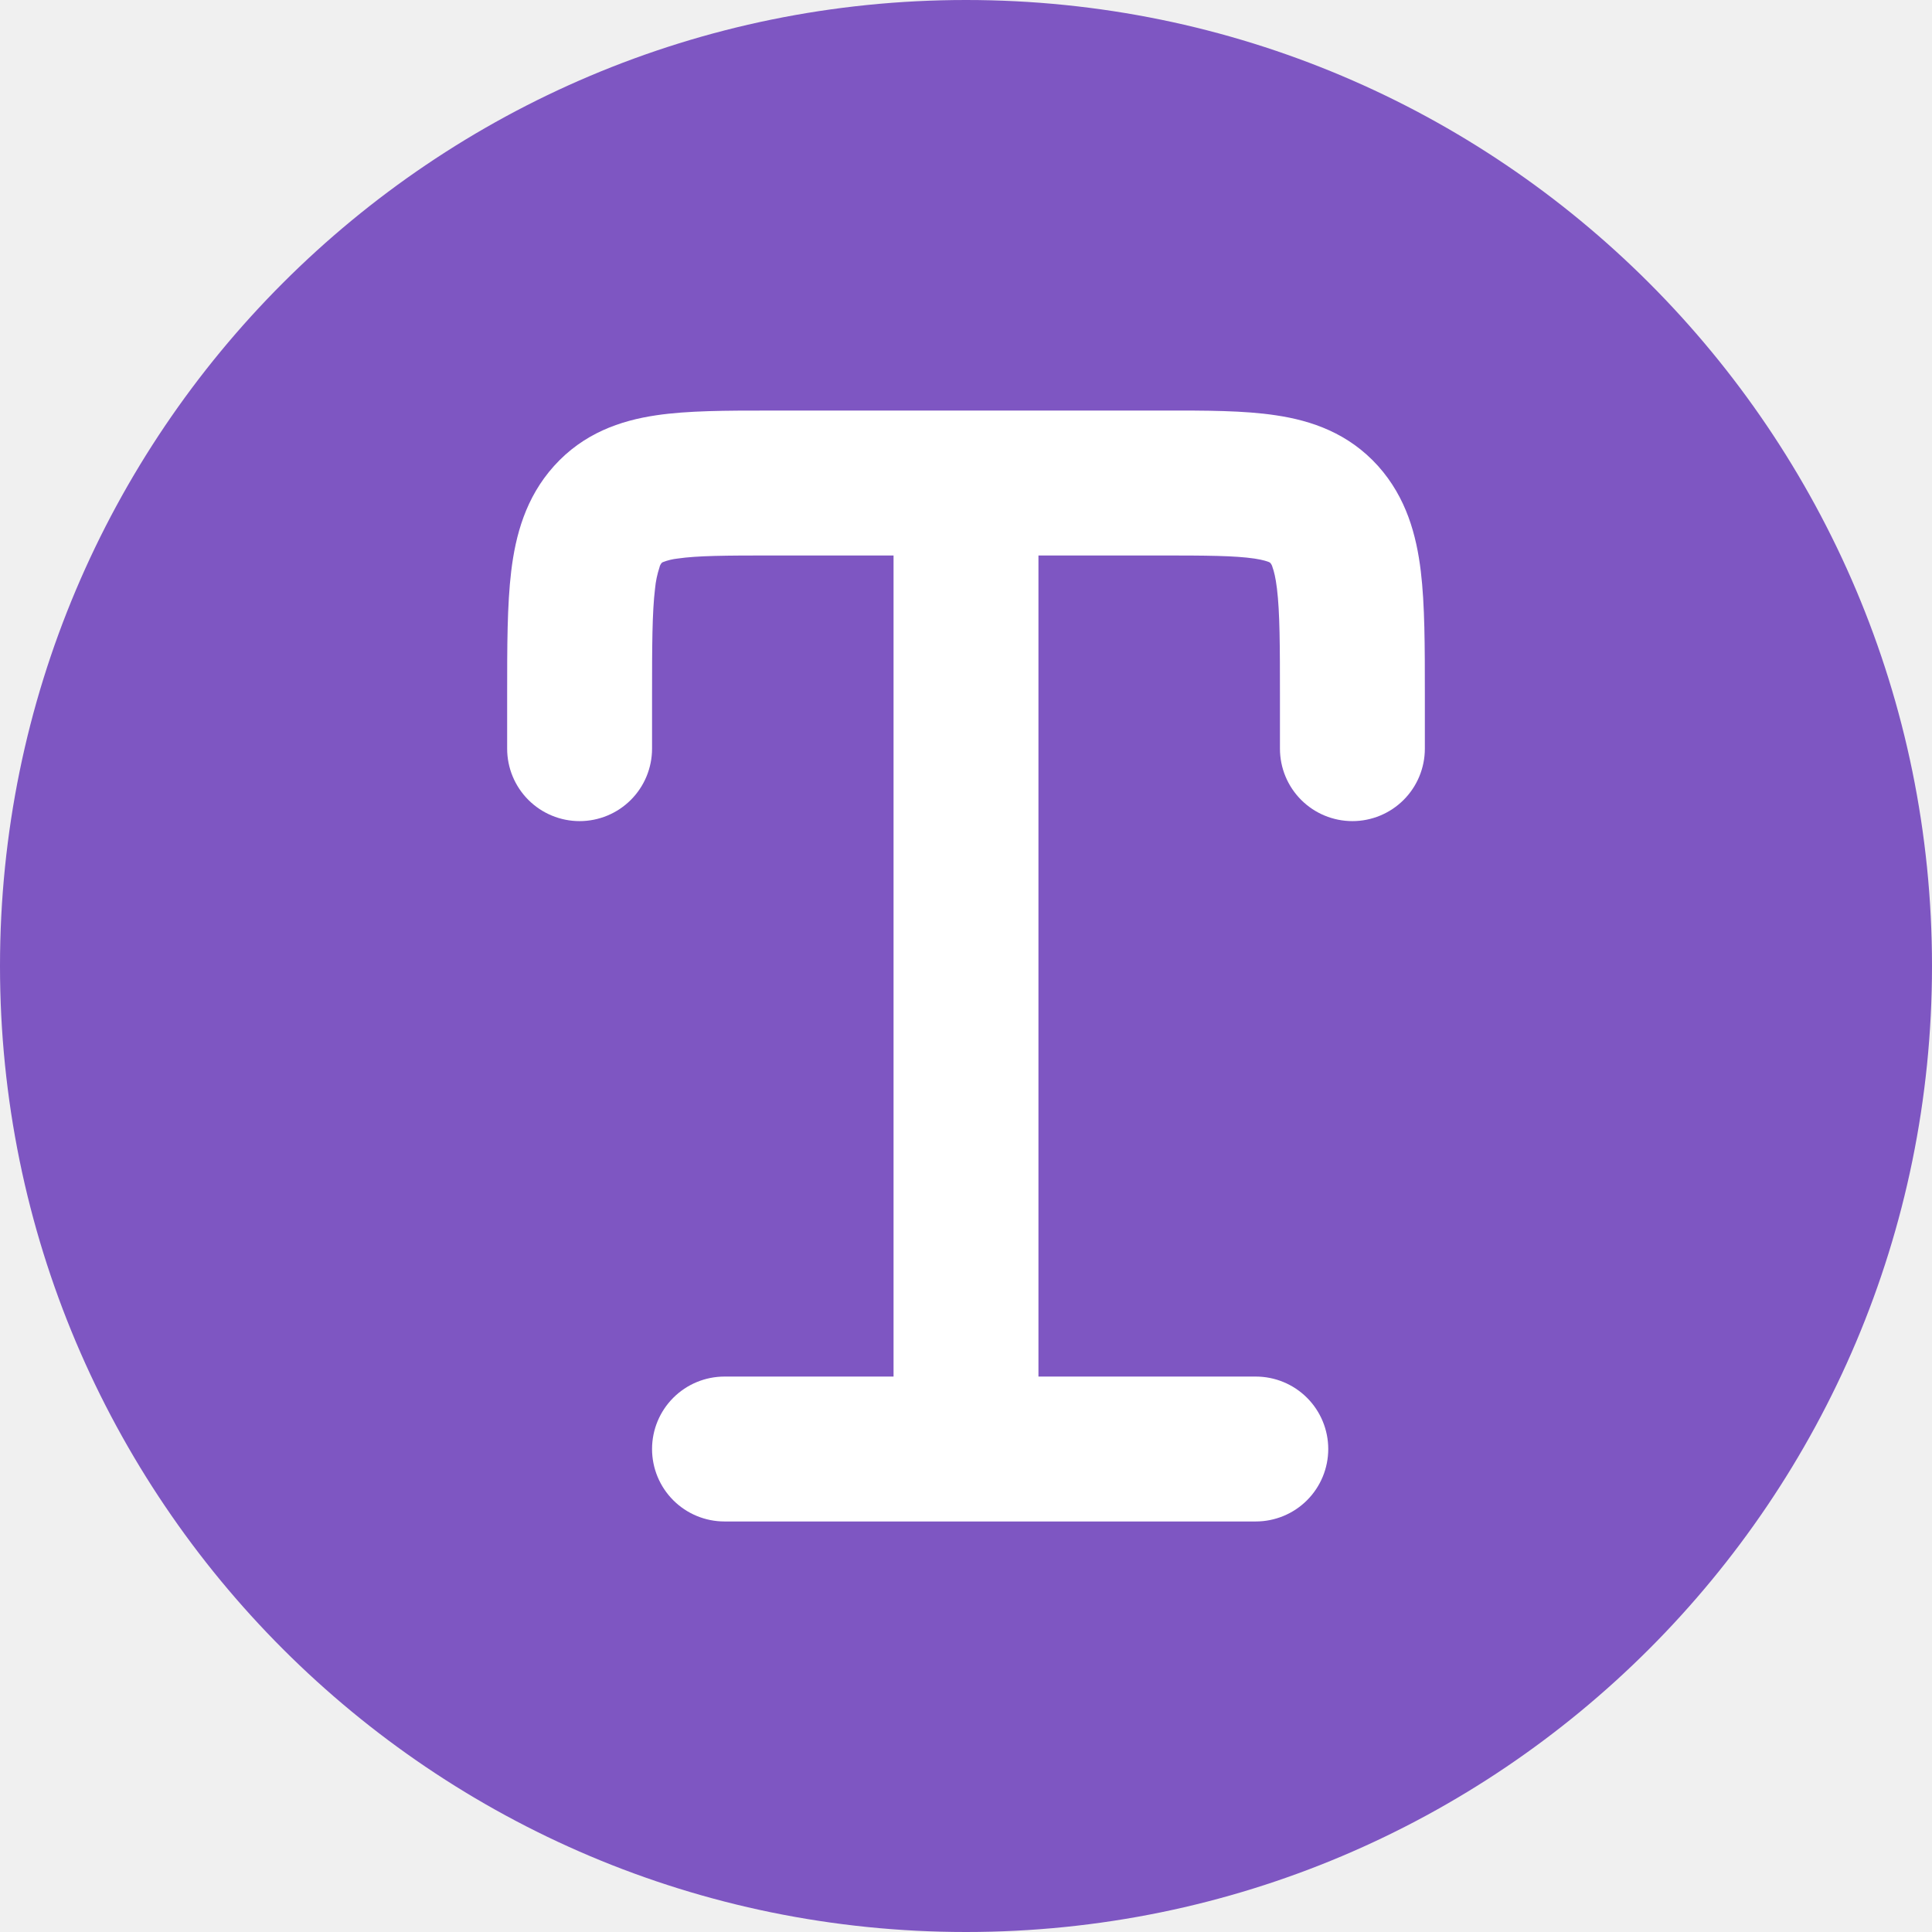
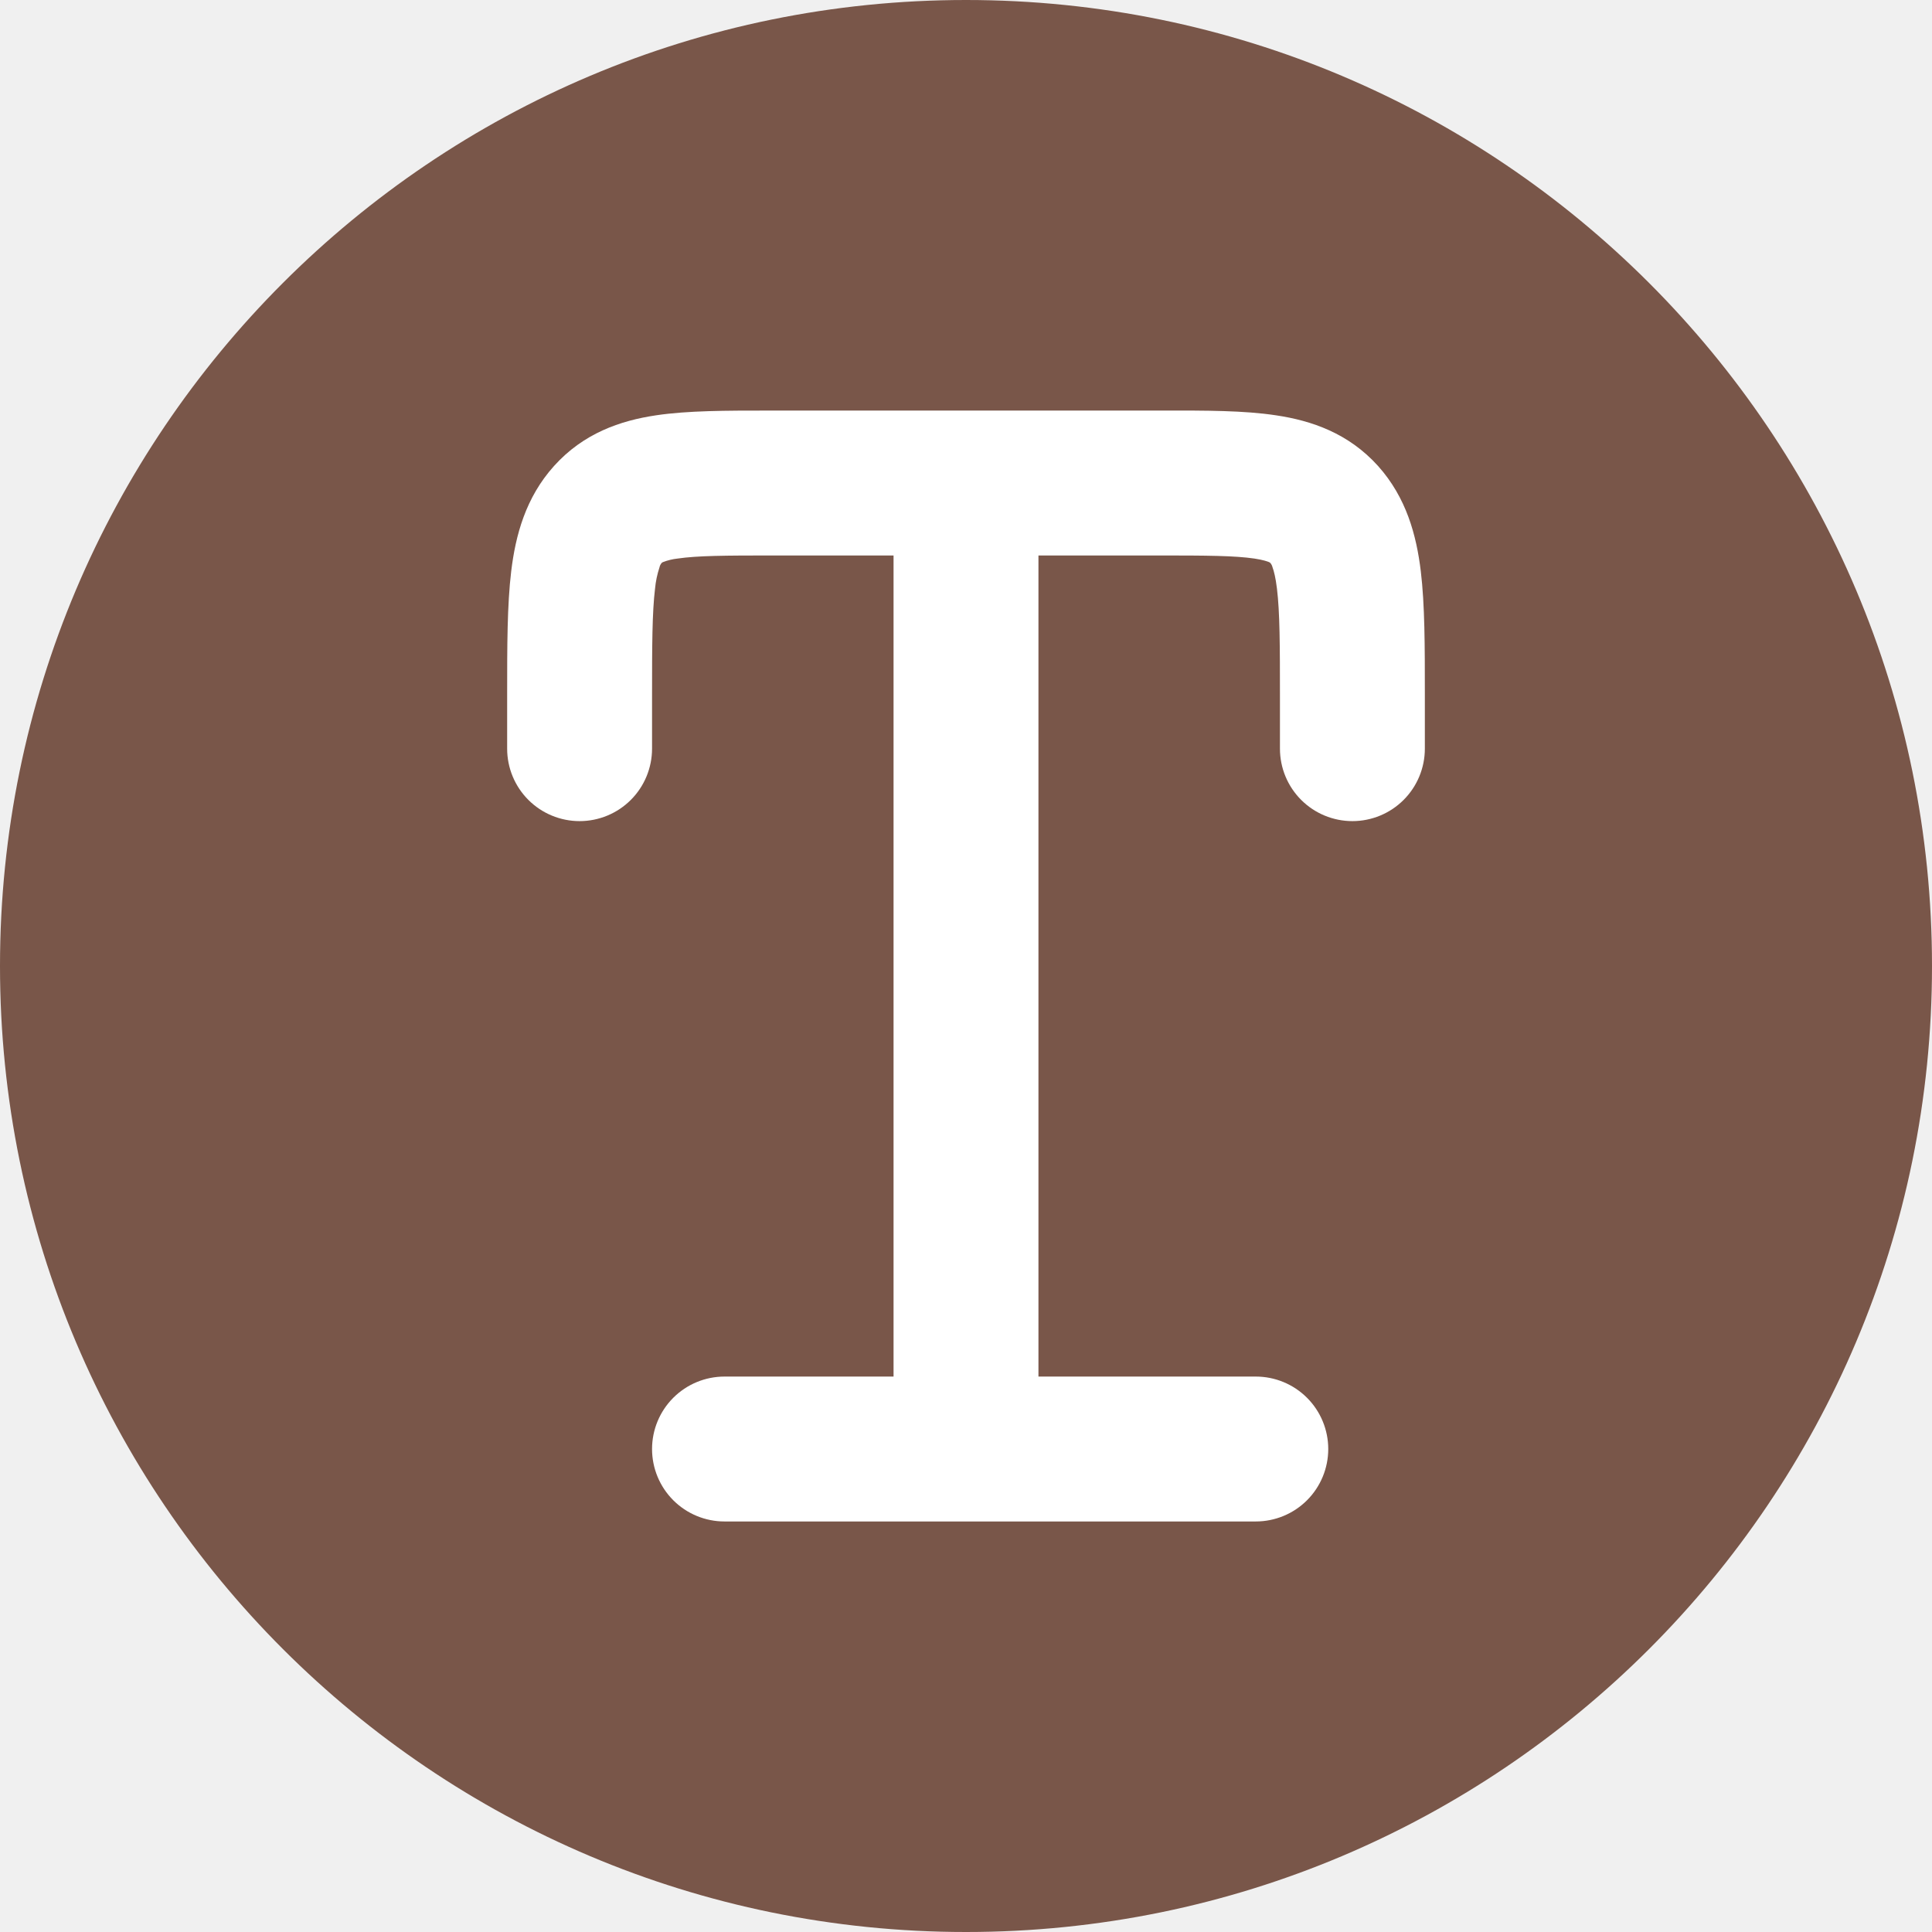
<svg xmlns="http://www.w3.org/2000/svg" fill="none" viewBox="0 0 512 512">
-   <path fill="#7E56C2" d="M0 256C0 114.611 114.611 0 256 0s256 114.611 256 256-114.611 256-256 256S0 397.389 0 256Z" />
+   <path fill="#795649" d="M0 256C0 114.611 114.611 0 256 0s256 114.611 256 256-114.611 256-256 256S0 397.389 0 256Z" />
  <path fill="#fff" d="M203.571 108.805c-11.008 0-21.299 0-29.696 1.255-9.497 1.408-19.251 4.761-27.059 13.44-7.526 8.371-10.189 18.355-11.341 27.878-1.075 8.909-1.075 19.968-1.075 32.435v14.592c0 5.092 2.023 9.976 5.624 13.577 3.6 3.6 8.484 5.623 13.576 5.623 5.092 0 9.976-2.023 13.576-5.623 3.601-3.601 5.624-8.485 5.624-13.577v-13.517c0-13.9.026-22.579.794-28.902.179-1.916.574-3.805 1.177-5.632.09-.437.293-.843.589-1.178 0-.034.12-.102.307-.204 1.25-.485 2.559-.803 3.891-.948 5.223-.768 12.57-.819 25.242-.819h32v217.6H192c-5.092 0-9.976 2.023-13.576 5.624-3.601 3.6-5.624 8.484-5.624 13.576 0 5.092 2.023 9.976 5.624 13.577 3.6 3.6 8.484 5.623 13.576 5.623h140.8c5.092 0 9.976-2.023 13.576-5.623 3.601-3.601 5.624-8.485 5.624-13.577 0-5.092-2.023-9.976-5.624-13.576-3.6-3.601-8.484-5.624-13.576-5.624h-57.6v-217.6h32c12.672 0 20.019.051 25.242.819 2.355.359 3.456.768 3.891.948l.281.179c.301.324.513.747.615 1.177.358.973.819 2.688 1.177 5.658.768 6.323.794 15.002.794 28.928v13.491c0 5.092 2.023 9.976 5.624 13.577 3.6 3.6 8.484 5.623 13.576 5.623 5.092 0 9.976-2.023 13.577-5.623 3.6-3.601 5.623-8.485 5.623-13.577v-14.592c0-12.493 0-23.526-1.075-32.435-1.152-9.523-3.815-19.507-11.341-27.904-7.808-8.653-17.562-12.006-27.059-13.414-8.397-1.28-18.688-1.28-29.696-1.255H203.571Z" />
</svg>
